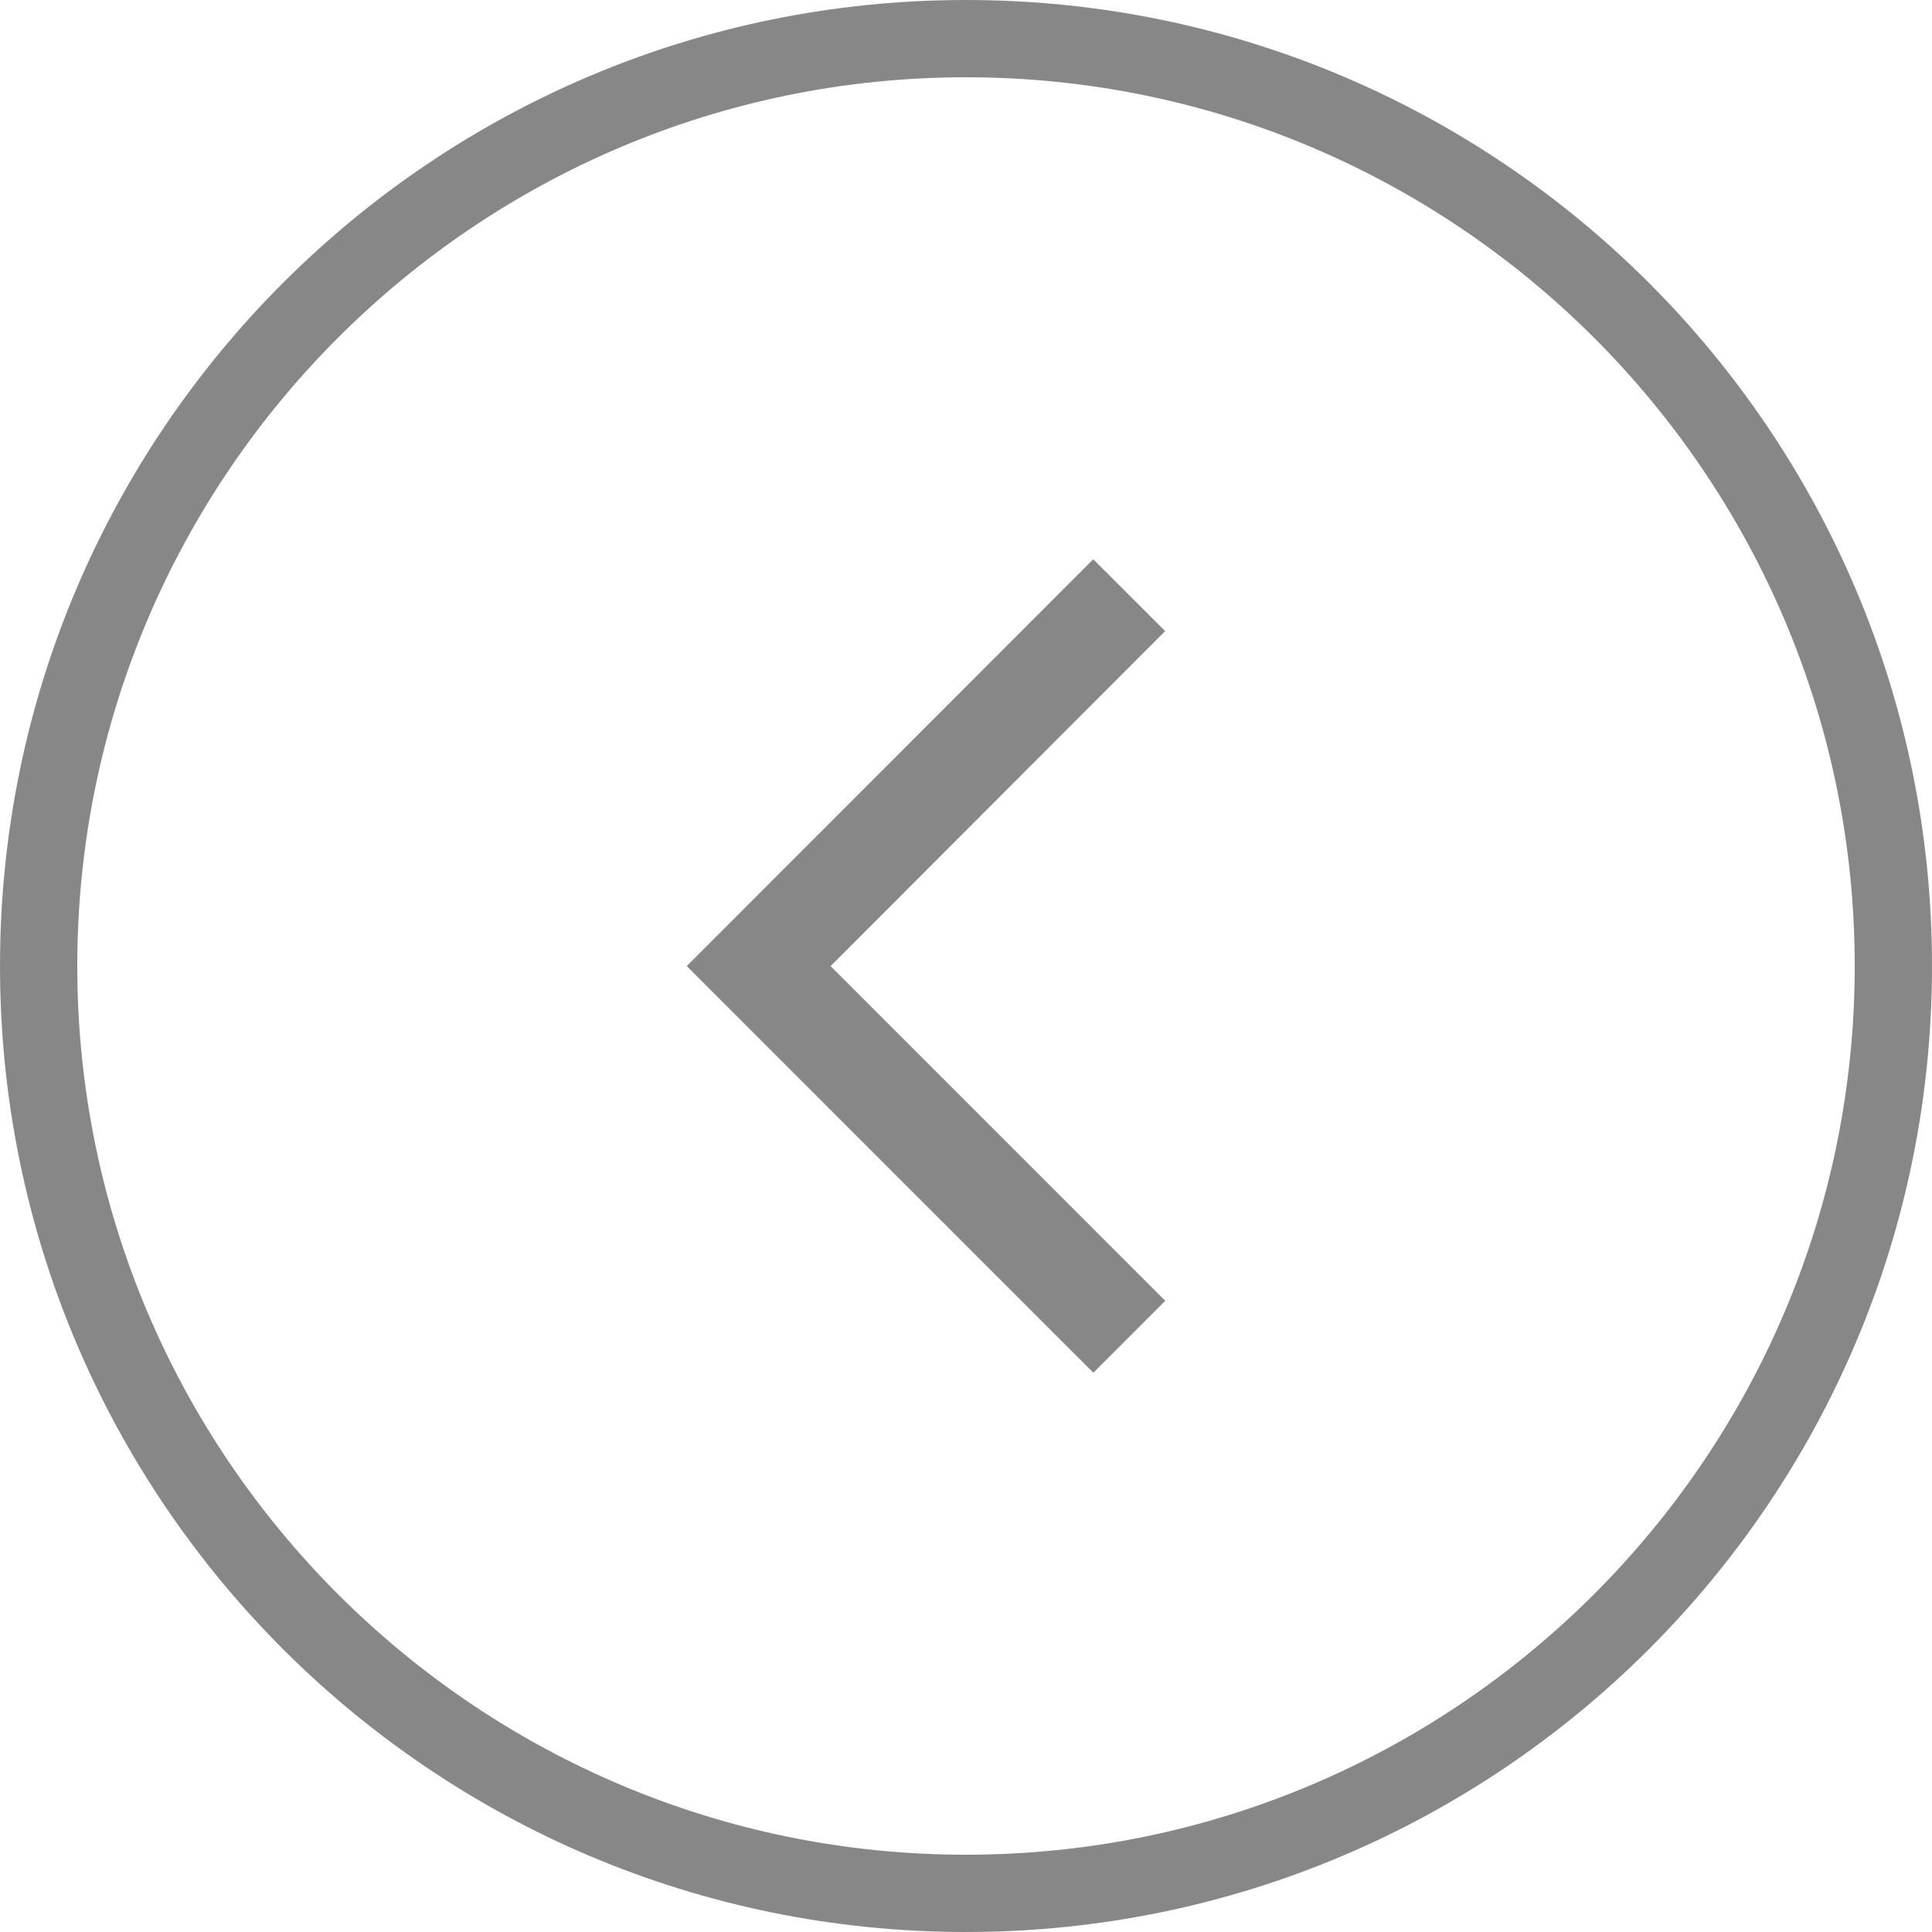
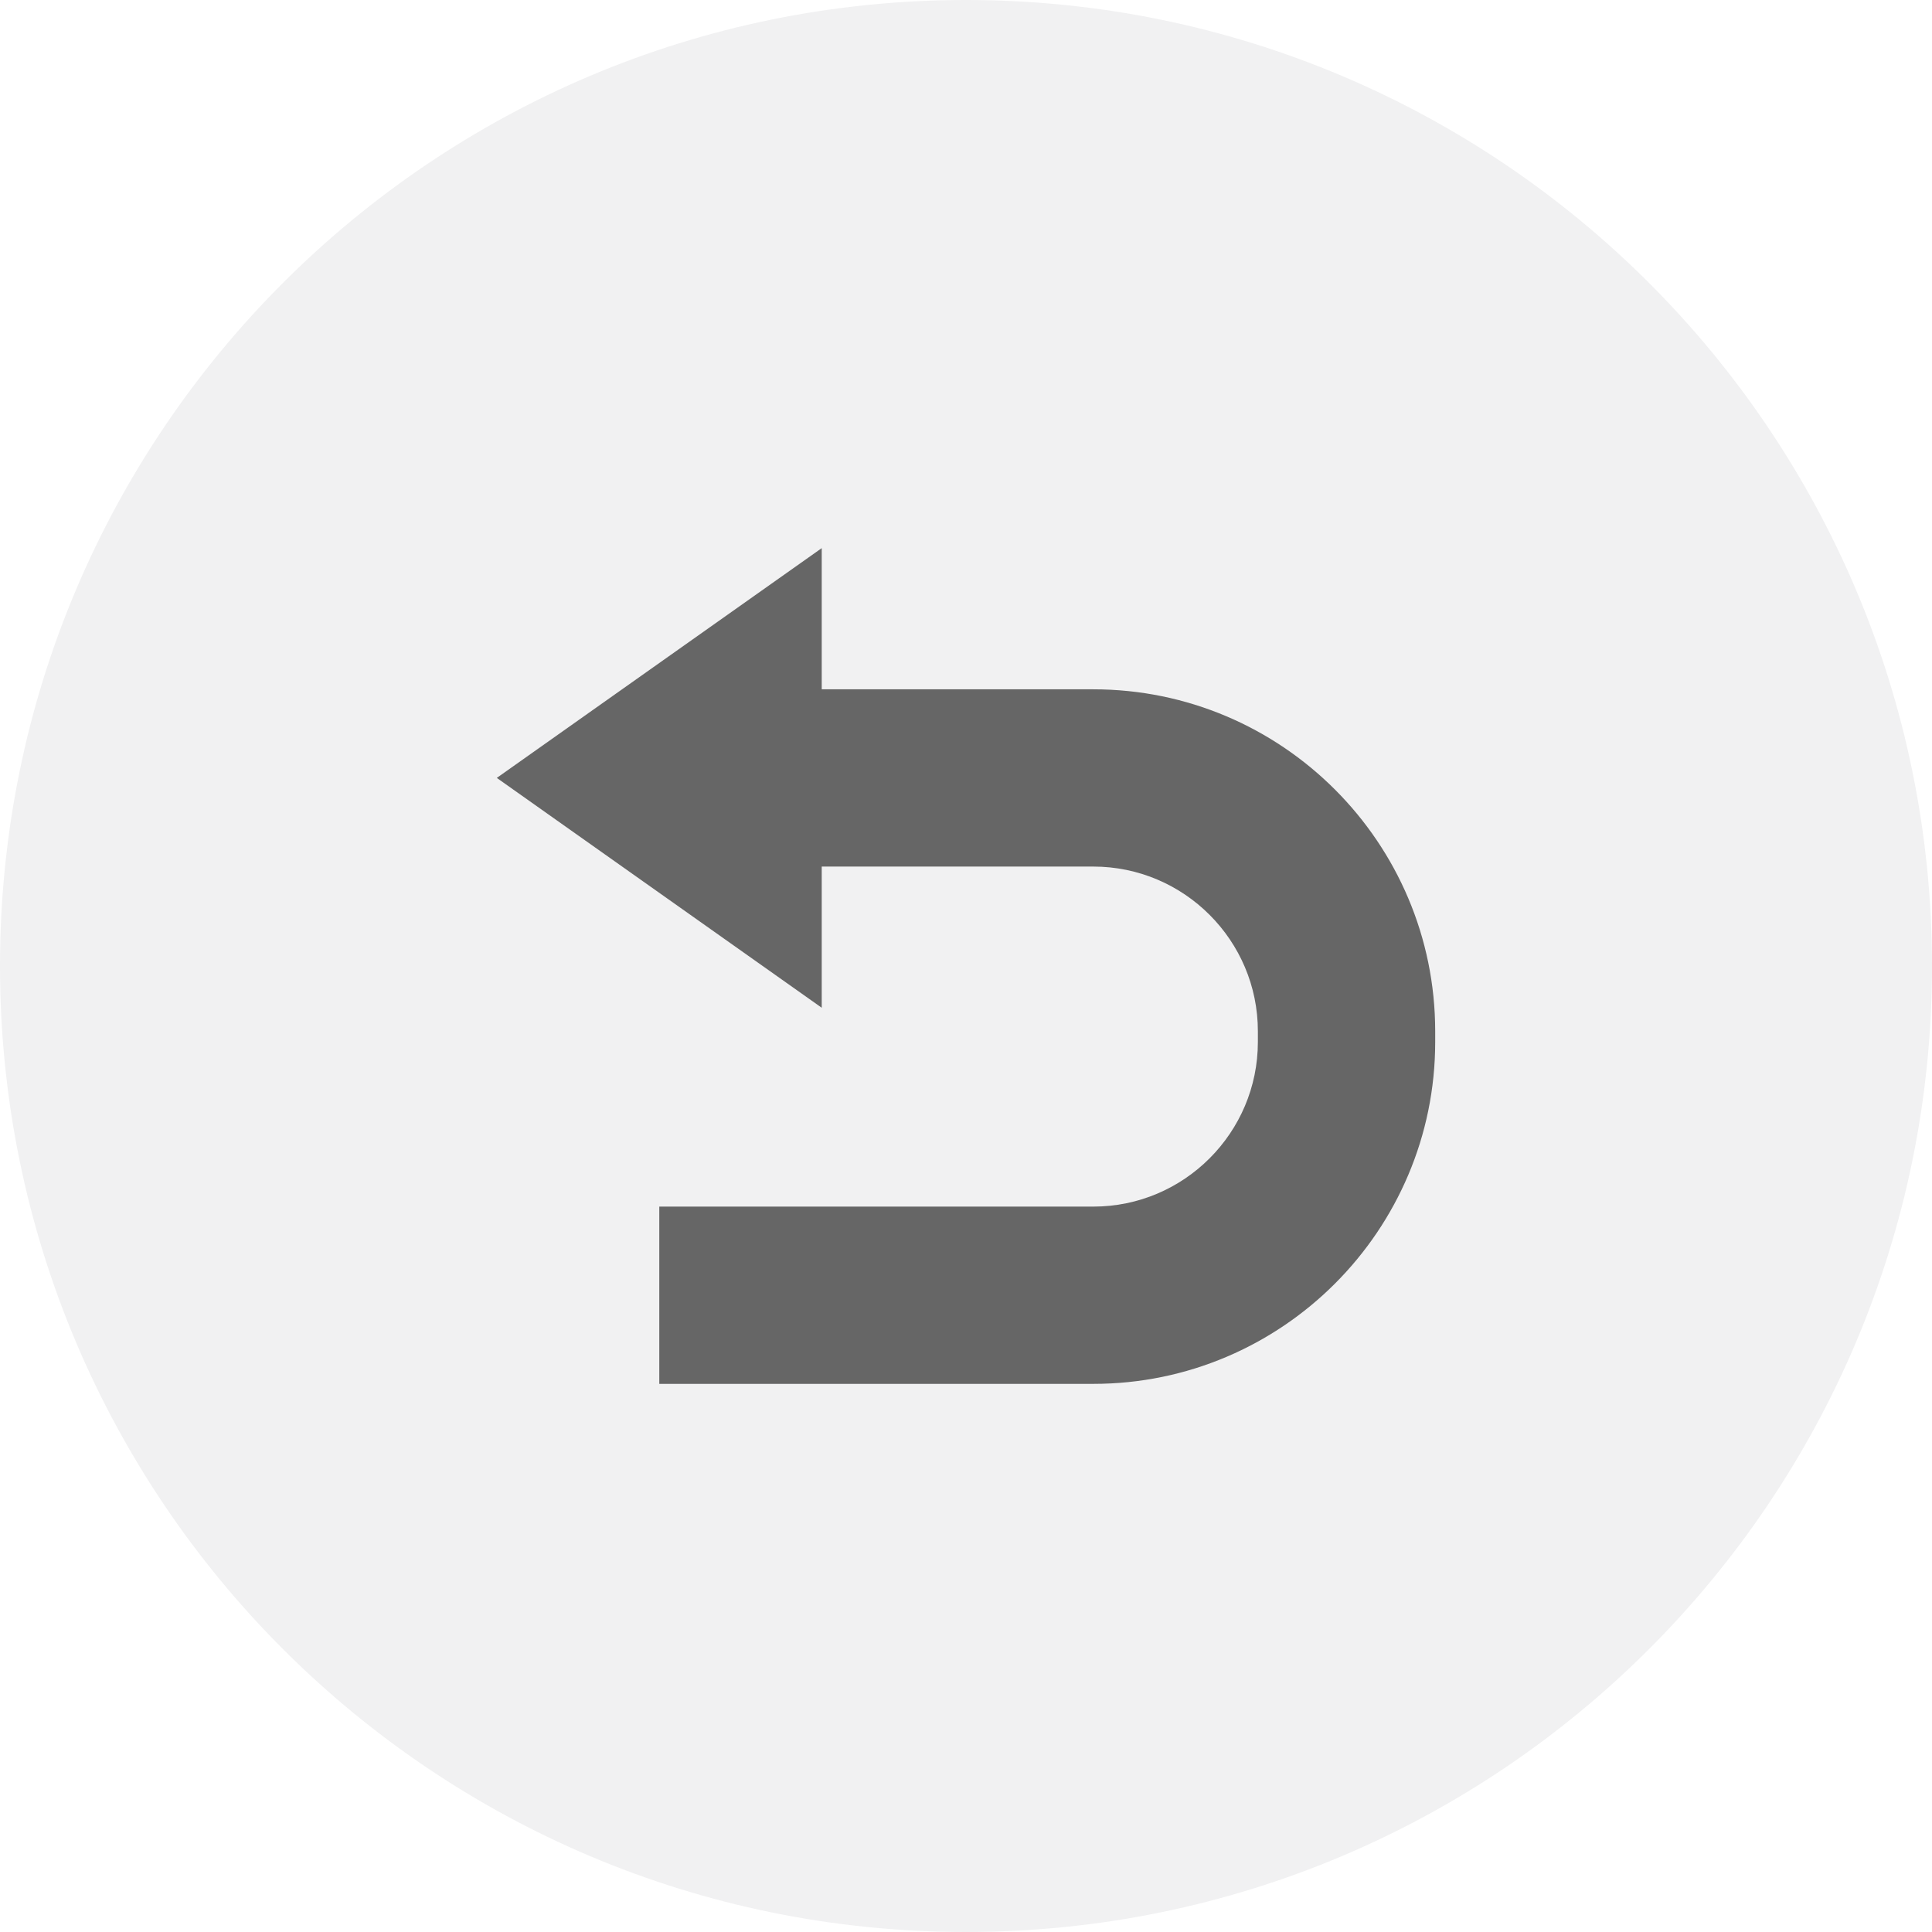
- <svg xmlns="http://www.w3.org/2000/svg" version="1.1" id="Layer_1" x="0px" y="0px" width="38px" height="38px" viewBox="0 0 38 38" enable-background="new 0 0 38 38" xml:space="preserve">
+ <svg xmlns="http://www.w3.org/2000/svg" version="1.1" id="Layer_1" x="0px" y="0px" width="28px" height="28px" viewBox="0 0 28 28" enable-background="new 0 0 28 28" xml:space="preserve">
  <g>
-     <path fill="#878787" d="M19,1.52c9.641,0,17.48,7.841,17.48,17.48c0,9.639-7.842,17.48-17.48,17.48   C9.362,36.48,1.52,28.639,1.52,19C1.52,9.361,9.361,1.52,19,1.52 M19,0C8.507,0,0,8.507,0,19c0,10.494,8.507,19,19,19   c10.492,0,19-8.506,19-19C38,8.507,29.492,0,19,0L19,0z" />
-     <polygon fill="#878787" points="16.337,19.002 22.917,12.413 21.503,11 13.511,18.998 13.512,19 13.51,19.004 21.505,27    22.919,25.585  " />
+     <circle fill="#F1F1F2" cx="14" cy="14" r="14" />
+     <path fill="#666666" d="M15.845,9.99h-3.936V7.944L7.2,11.274l4.709,3.331v-2.046h3.936c1.314,0,2.385,1.07,2.385,2.386v0.156   c0,1.315-1.07,2.386-2.385,2.386H9.555v2.569h6.291c2.732,0,4.954-2.224,4.954-4.955v-0.156C20.799,12.212,18.578,9.99,15.845,9.99   z" />
  </g>
</svg>
